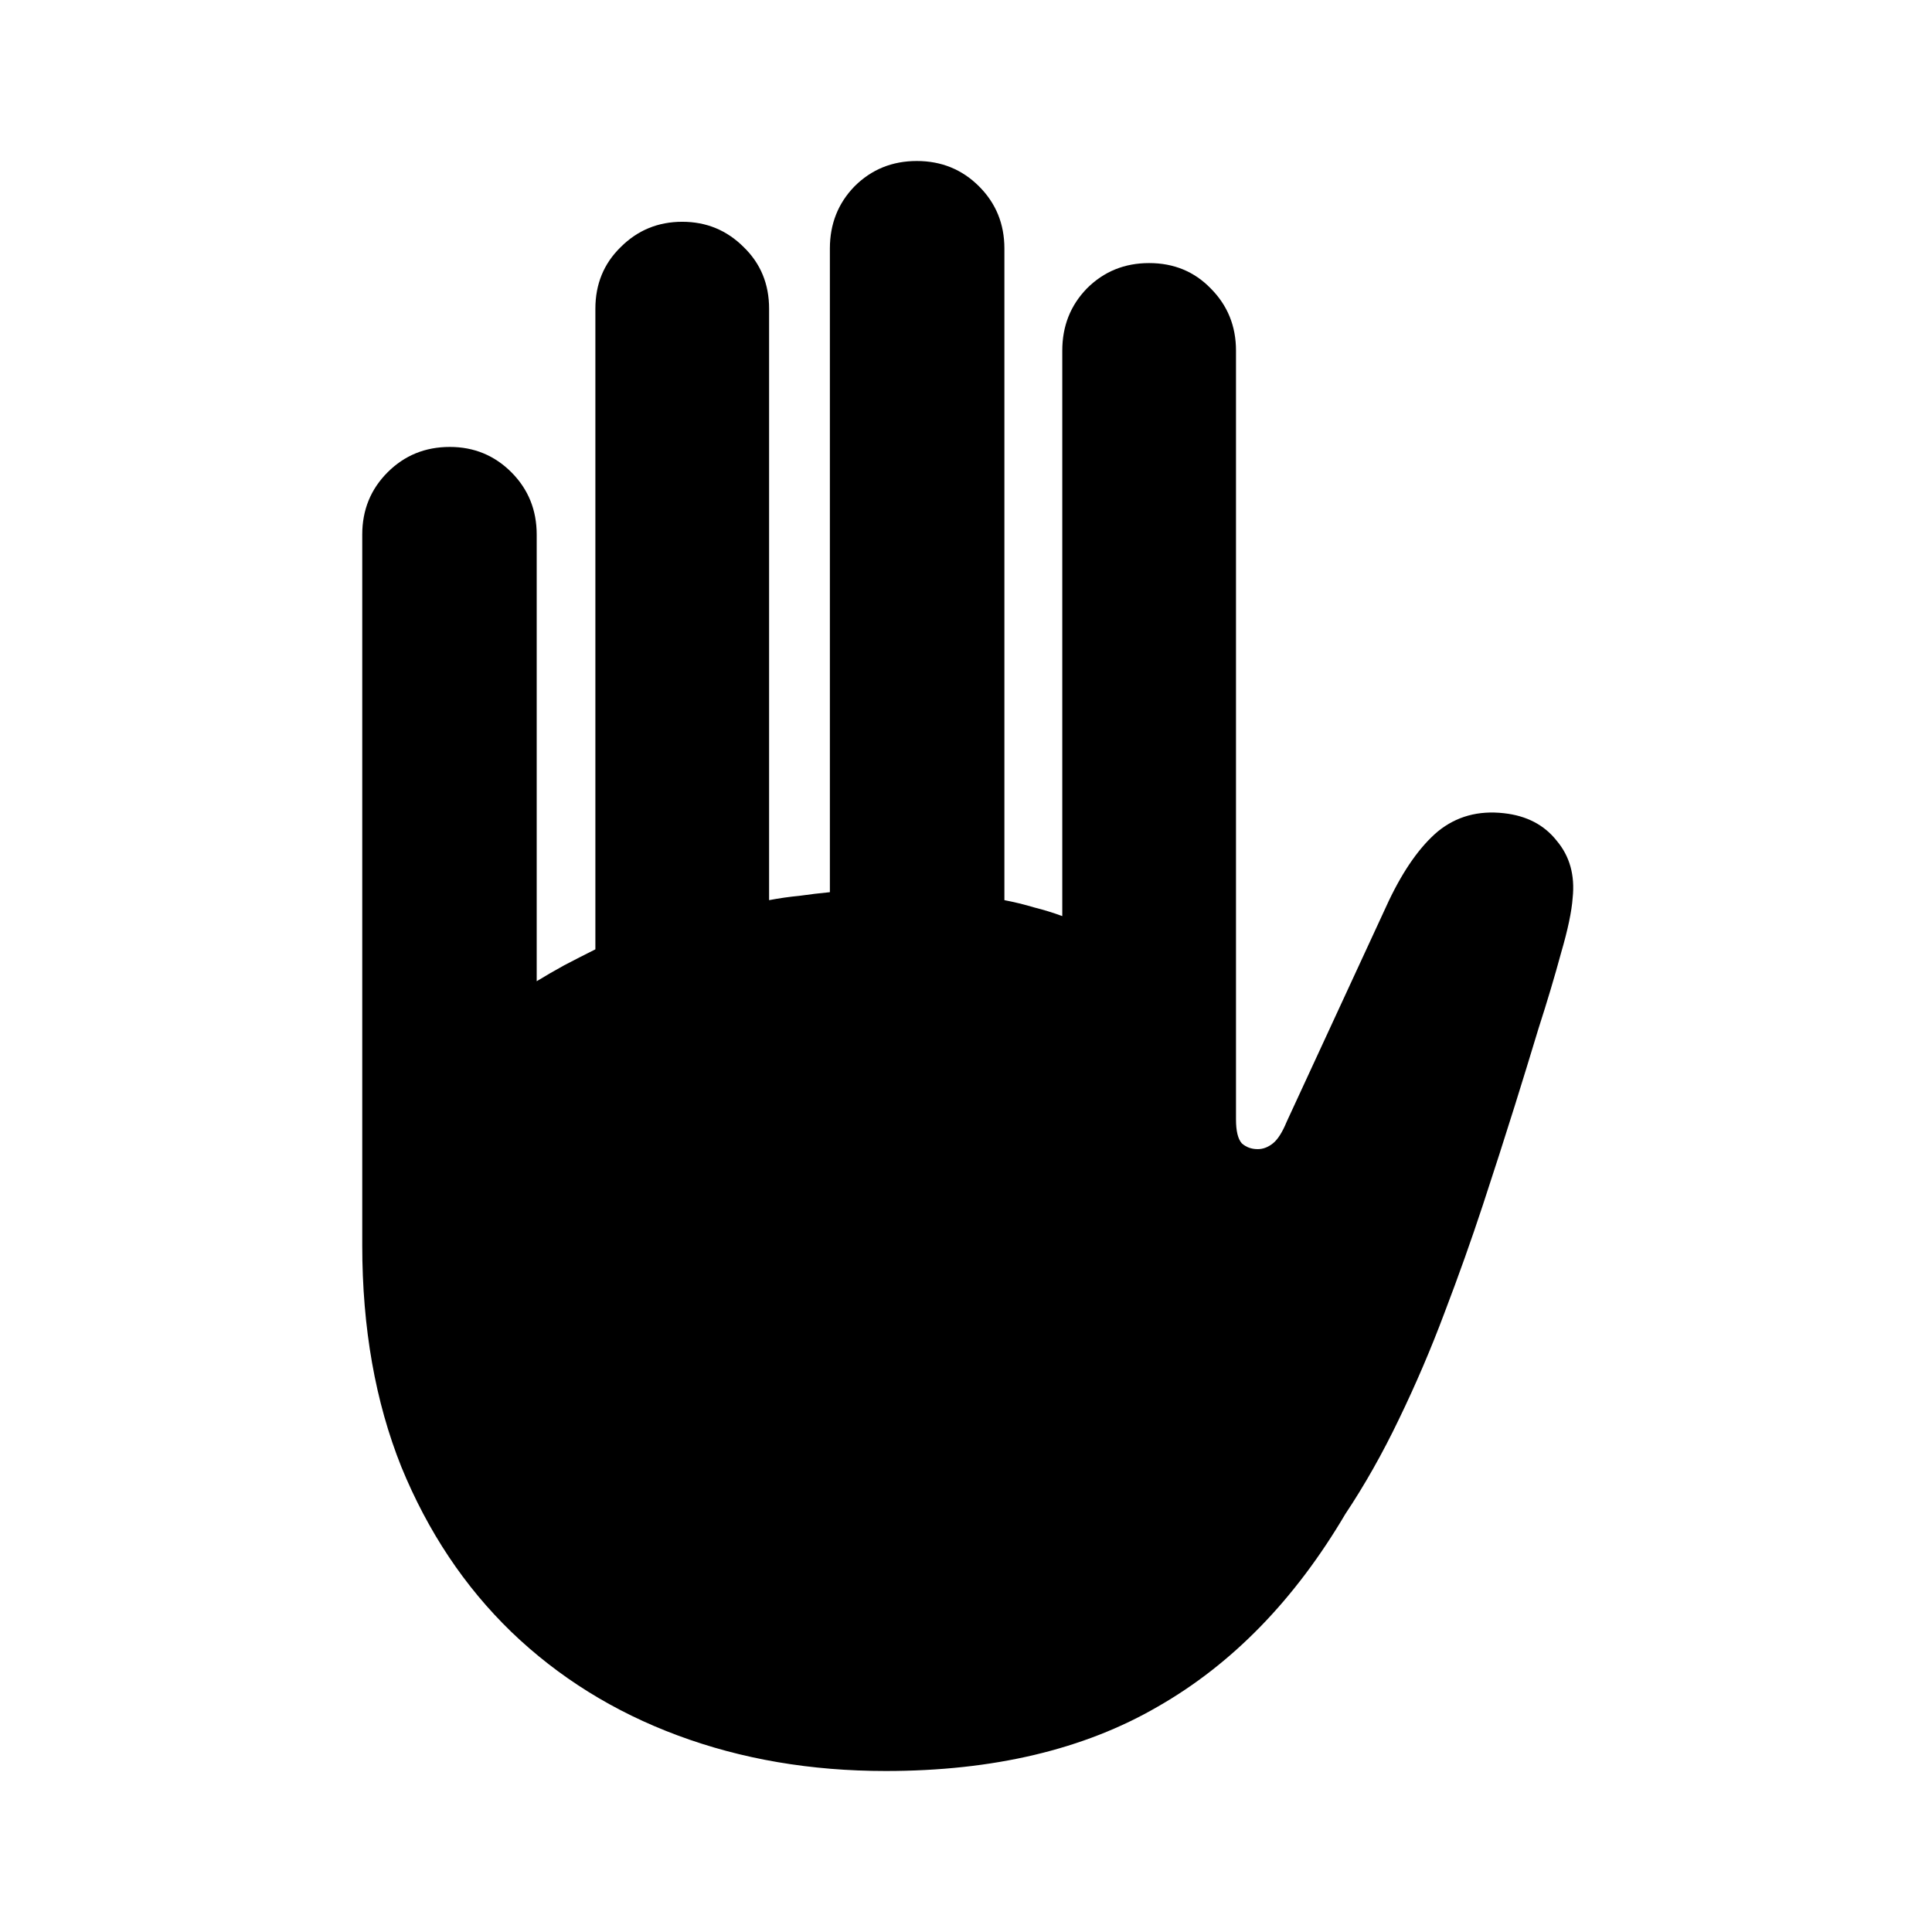
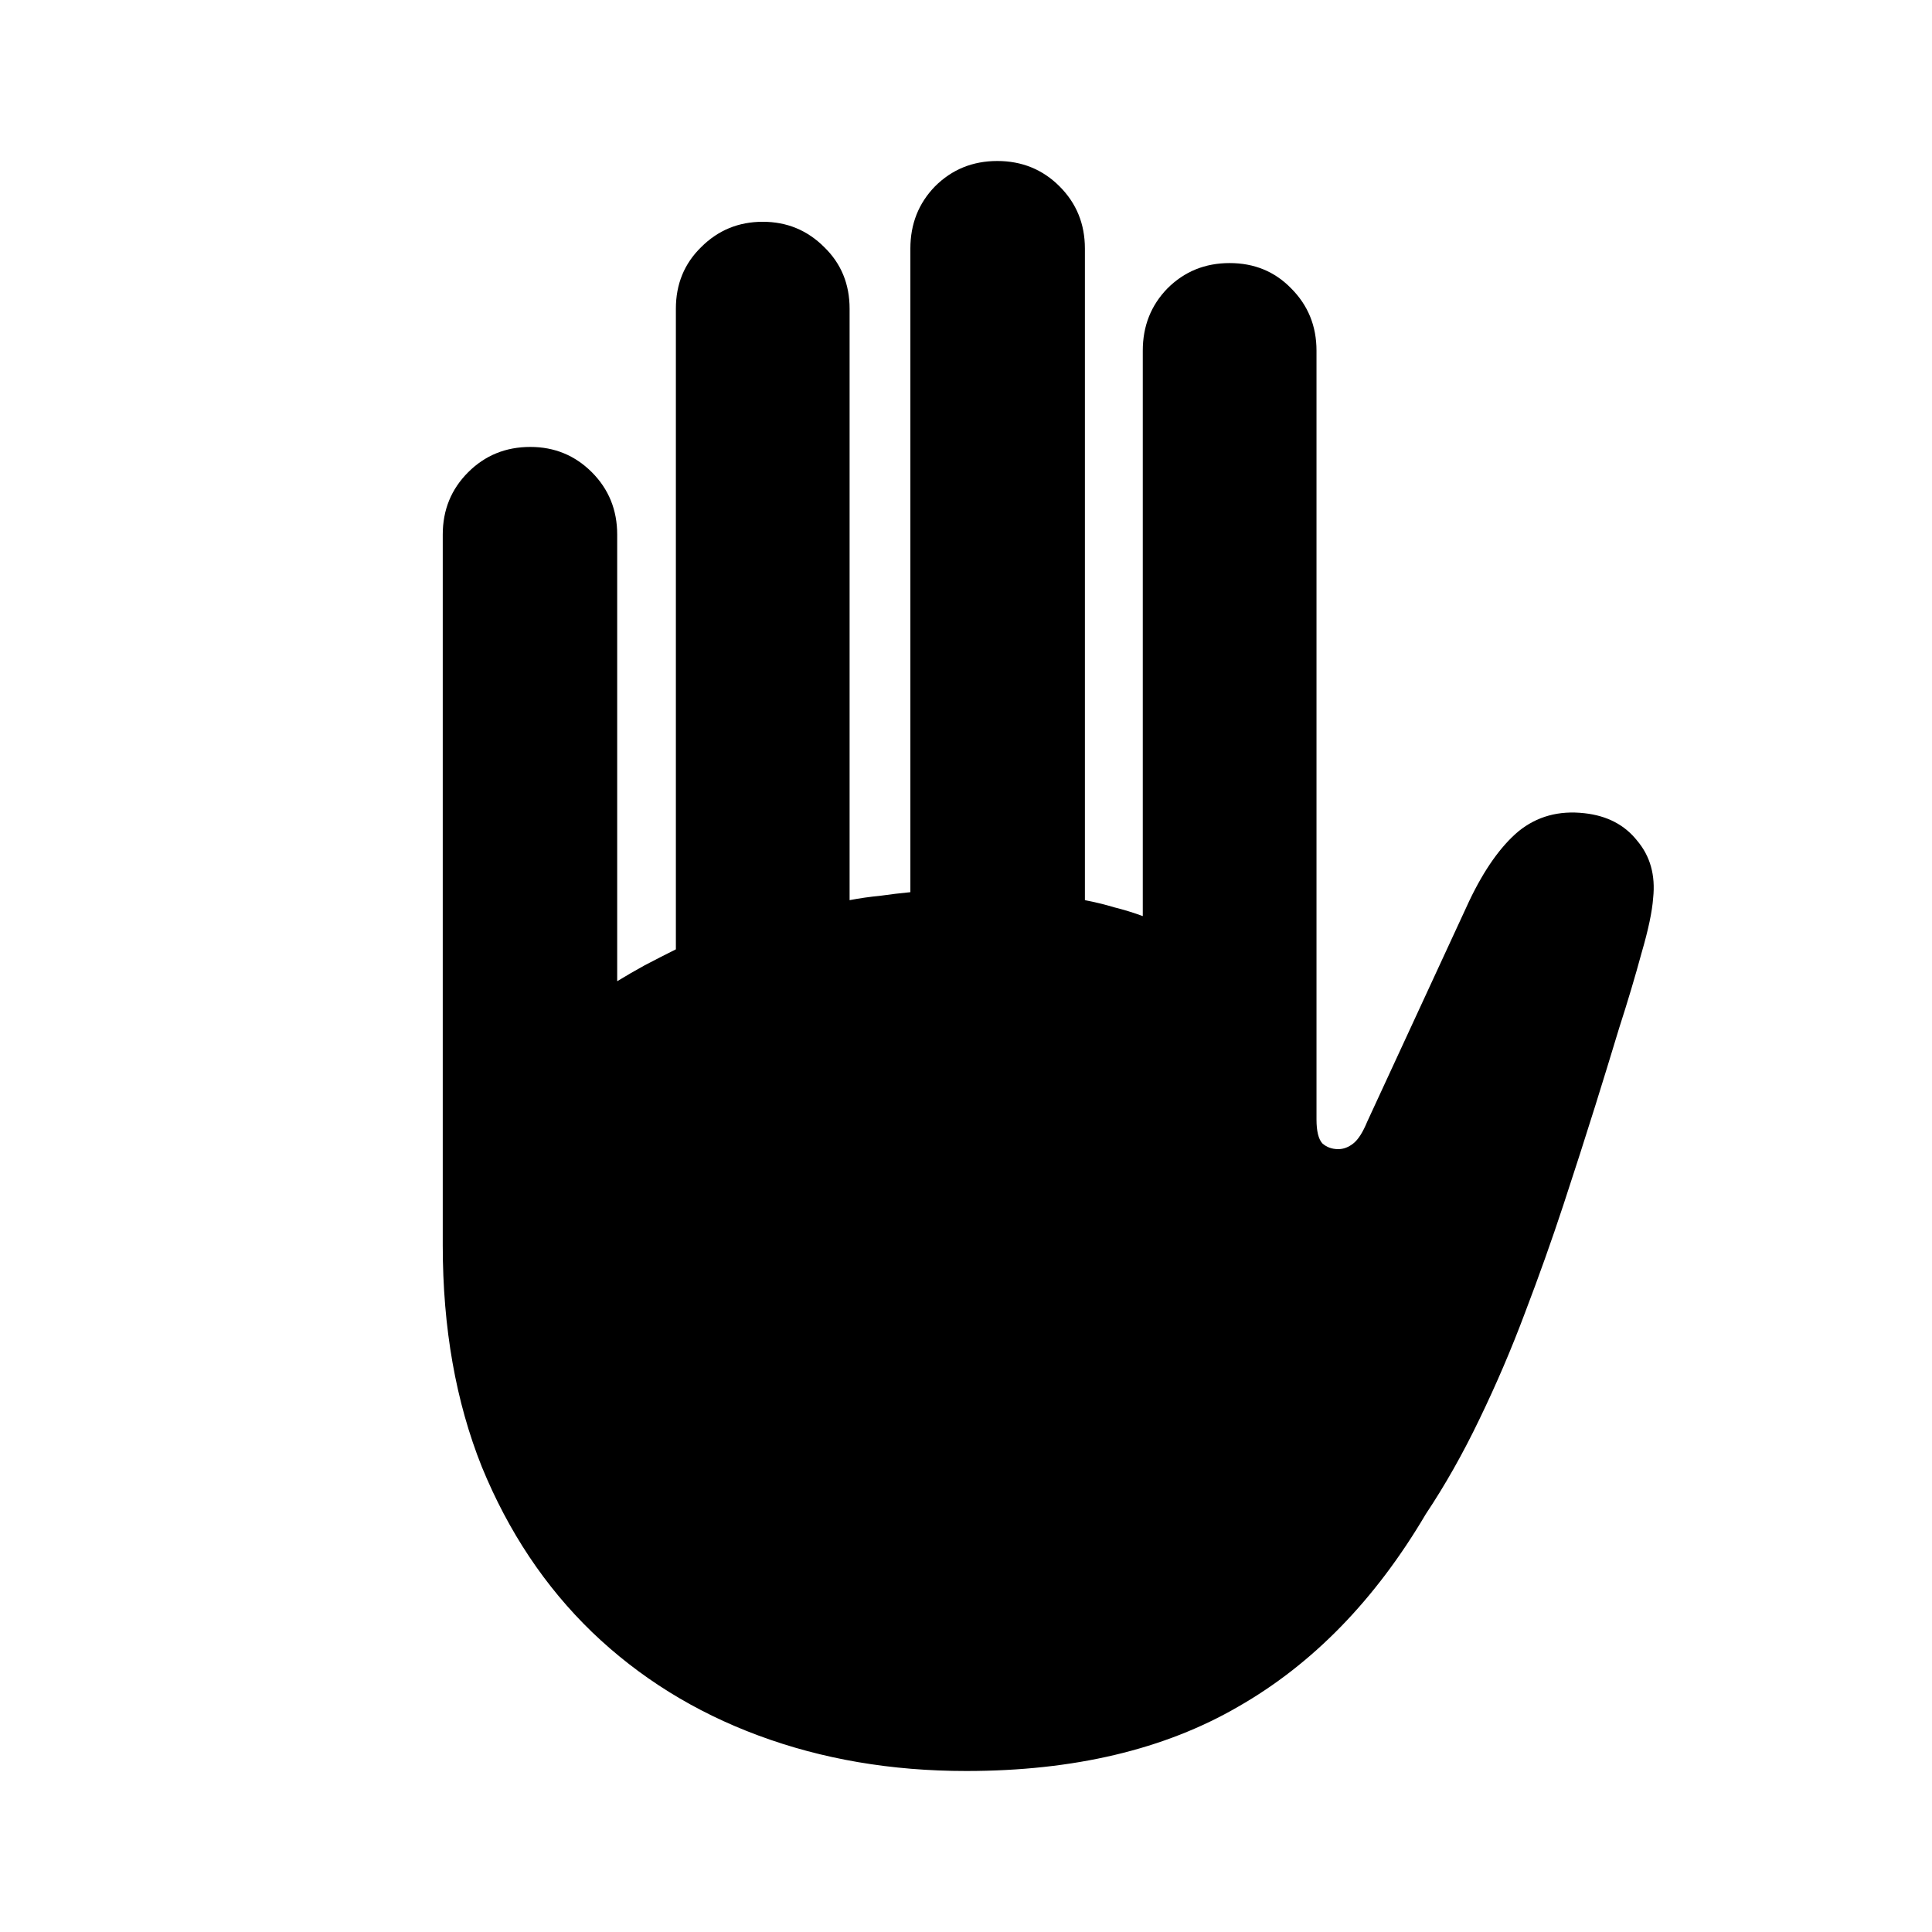
<svg xmlns="http://www.w3.org/2000/svg" width="24" height="24" viewBox="0 0 24 24" fill="none">
-   <path d="M4.5 15.471V6.64C4.5 6.335 4.605 6.077 4.815 5.867C5.025 5.657 5.282 5.552 5.588 5.552C5.888 5.552 6.143 5.657 6.353 5.867C6.562 6.077 6.667 6.335 6.667 6.64V12.189C6.775 12.123 6.889 12.057 7.009 11.991C7.135 11.925 7.264 11.859 7.396 11.793V3.835C7.396 3.529 7.501 3.274 7.71 3.07C7.92 2.86 8.175 2.755 8.475 2.755C8.775 2.755 9.029 2.86 9.239 3.07C9.449 3.274 9.554 3.529 9.554 3.835V11.182C9.68 11.158 9.806 11.14 9.932 11.128C10.058 11.11 10.184 11.095 10.309 11.083V3.088C10.309 2.782 10.411 2.525 10.615 2.315C10.825 2.105 11.083 2 11.389 2C11.694 2 11.952 2.105 12.162 2.315C12.372 2.525 12.477 2.782 12.477 3.088V11.182C12.602 11.206 12.725 11.236 12.845 11.272C12.965 11.302 13.082 11.338 13.196 11.38V4.356C13.196 4.05 13.298 3.793 13.502 3.583C13.712 3.373 13.969 3.268 14.275 3.268C14.581 3.268 14.836 3.373 15.04 3.583C15.249 3.793 15.354 4.05 15.354 4.356V13.906C15.354 14.05 15.378 14.149 15.426 14.203C15.48 14.251 15.546 14.275 15.624 14.275C15.69 14.275 15.753 14.251 15.813 14.203C15.873 14.155 15.93 14.065 15.984 13.934L17.252 11.191C17.438 10.801 17.642 10.513 17.863 10.327C18.091 10.142 18.364 10.066 18.682 10.102C18.963 10.133 19.182 10.246 19.338 10.444C19.5 10.636 19.566 10.873 19.536 11.155C19.524 11.322 19.476 11.55 19.392 11.838C19.314 12.126 19.221 12.438 19.113 12.773C19.011 13.109 18.913 13.43 18.817 13.736C18.697 14.119 18.565 14.53 18.421 14.968C18.277 15.405 18.118 15.852 17.944 16.308C17.776 16.757 17.587 17.198 17.378 17.63C17.174 18.055 16.952 18.448 16.712 18.808C16.083 19.875 15.306 20.672 14.383 21.2C13.466 21.733 12.339 22 11.002 22C10.072 22 9.212 21.853 8.421 21.559C7.63 21.266 6.94 20.837 6.353 20.273C5.771 19.71 5.315 19.026 4.986 18.223C4.662 17.414 4.5 16.496 4.5 15.471Z" fill="black" />
+   <path d="M5.5 15.471V6.64C5.5 6.335 5.605 6.077 5.815 5.867C6.025 5.657 6.282 5.552 6.588 5.552C6.888 5.552 7.143 5.657 7.353 5.867C7.562 6.077 7.667 6.335 7.667 6.64V12.189C7.775 12.123 7.889 12.057 8.009 11.991C8.135 11.925 8.264 11.859 8.396 11.793V3.835C8.396 3.529 8.501 3.274 8.71 3.07C8.92 2.86 9.175 2.755 9.475 2.755C9.775 2.755 10.029 2.86 10.239 3.07C10.449 3.274 10.554 3.529 10.554 3.835V11.182C10.68 11.158 10.806 11.14 10.932 11.128C11.058 11.11 11.184 11.095 11.309 11.083V3.088C11.309 2.782 11.411 2.525 11.615 2.315C11.825 2.105 12.083 2 12.389 2C12.694 2 12.952 2.105 13.162 2.315C13.372 2.525 13.477 2.782 13.477 3.088V11.182C13.602 11.206 13.725 11.236 13.845 11.272C13.965 11.302 14.082 11.338 14.196 11.38V4.356C14.196 4.05 14.298 3.793 14.502 3.583C14.712 3.373 14.969 3.268 15.275 3.268C15.581 3.268 15.836 3.373 16.04 3.583C16.249 3.793 16.354 4.05 16.354 4.356V13.906C16.354 14.05 16.378 14.149 16.426 14.203C16.48 14.251 16.546 14.275 16.624 14.275C16.69 14.275 16.753 14.251 16.813 14.203C16.873 14.155 16.93 14.065 16.984 13.934L18.252 11.191C18.438 10.801 18.642 10.513 18.863 10.327C19.091 10.142 19.364 10.066 19.682 10.102C19.963 10.133 20.182 10.246 20.338 10.444C20.5 10.636 20.566 10.873 20.536 11.155C20.524 11.322 20.476 11.55 20.392 11.838C20.314 12.126 20.221 12.438 20.113 12.773C20.011 13.109 19.913 13.43 19.817 13.736C19.697 14.119 19.565 14.53 19.421 14.968C19.277 15.405 19.118 15.852 18.944 16.308C18.776 16.757 18.587 17.198 18.378 17.63C18.174 18.055 17.952 18.448 17.712 18.808C17.083 19.875 16.306 20.672 15.383 21.2C14.466 21.733 13.339 22 12.002 22C11.072 22 10.212 21.853 9.421 21.559C8.63 21.266 7.94 20.837 7.353 20.273C6.771 19.71 6.315 19.026 5.986 18.223C5.662 17.414 5.5 16.496 5.5 15.471Z" fill="black" />
</svg>
